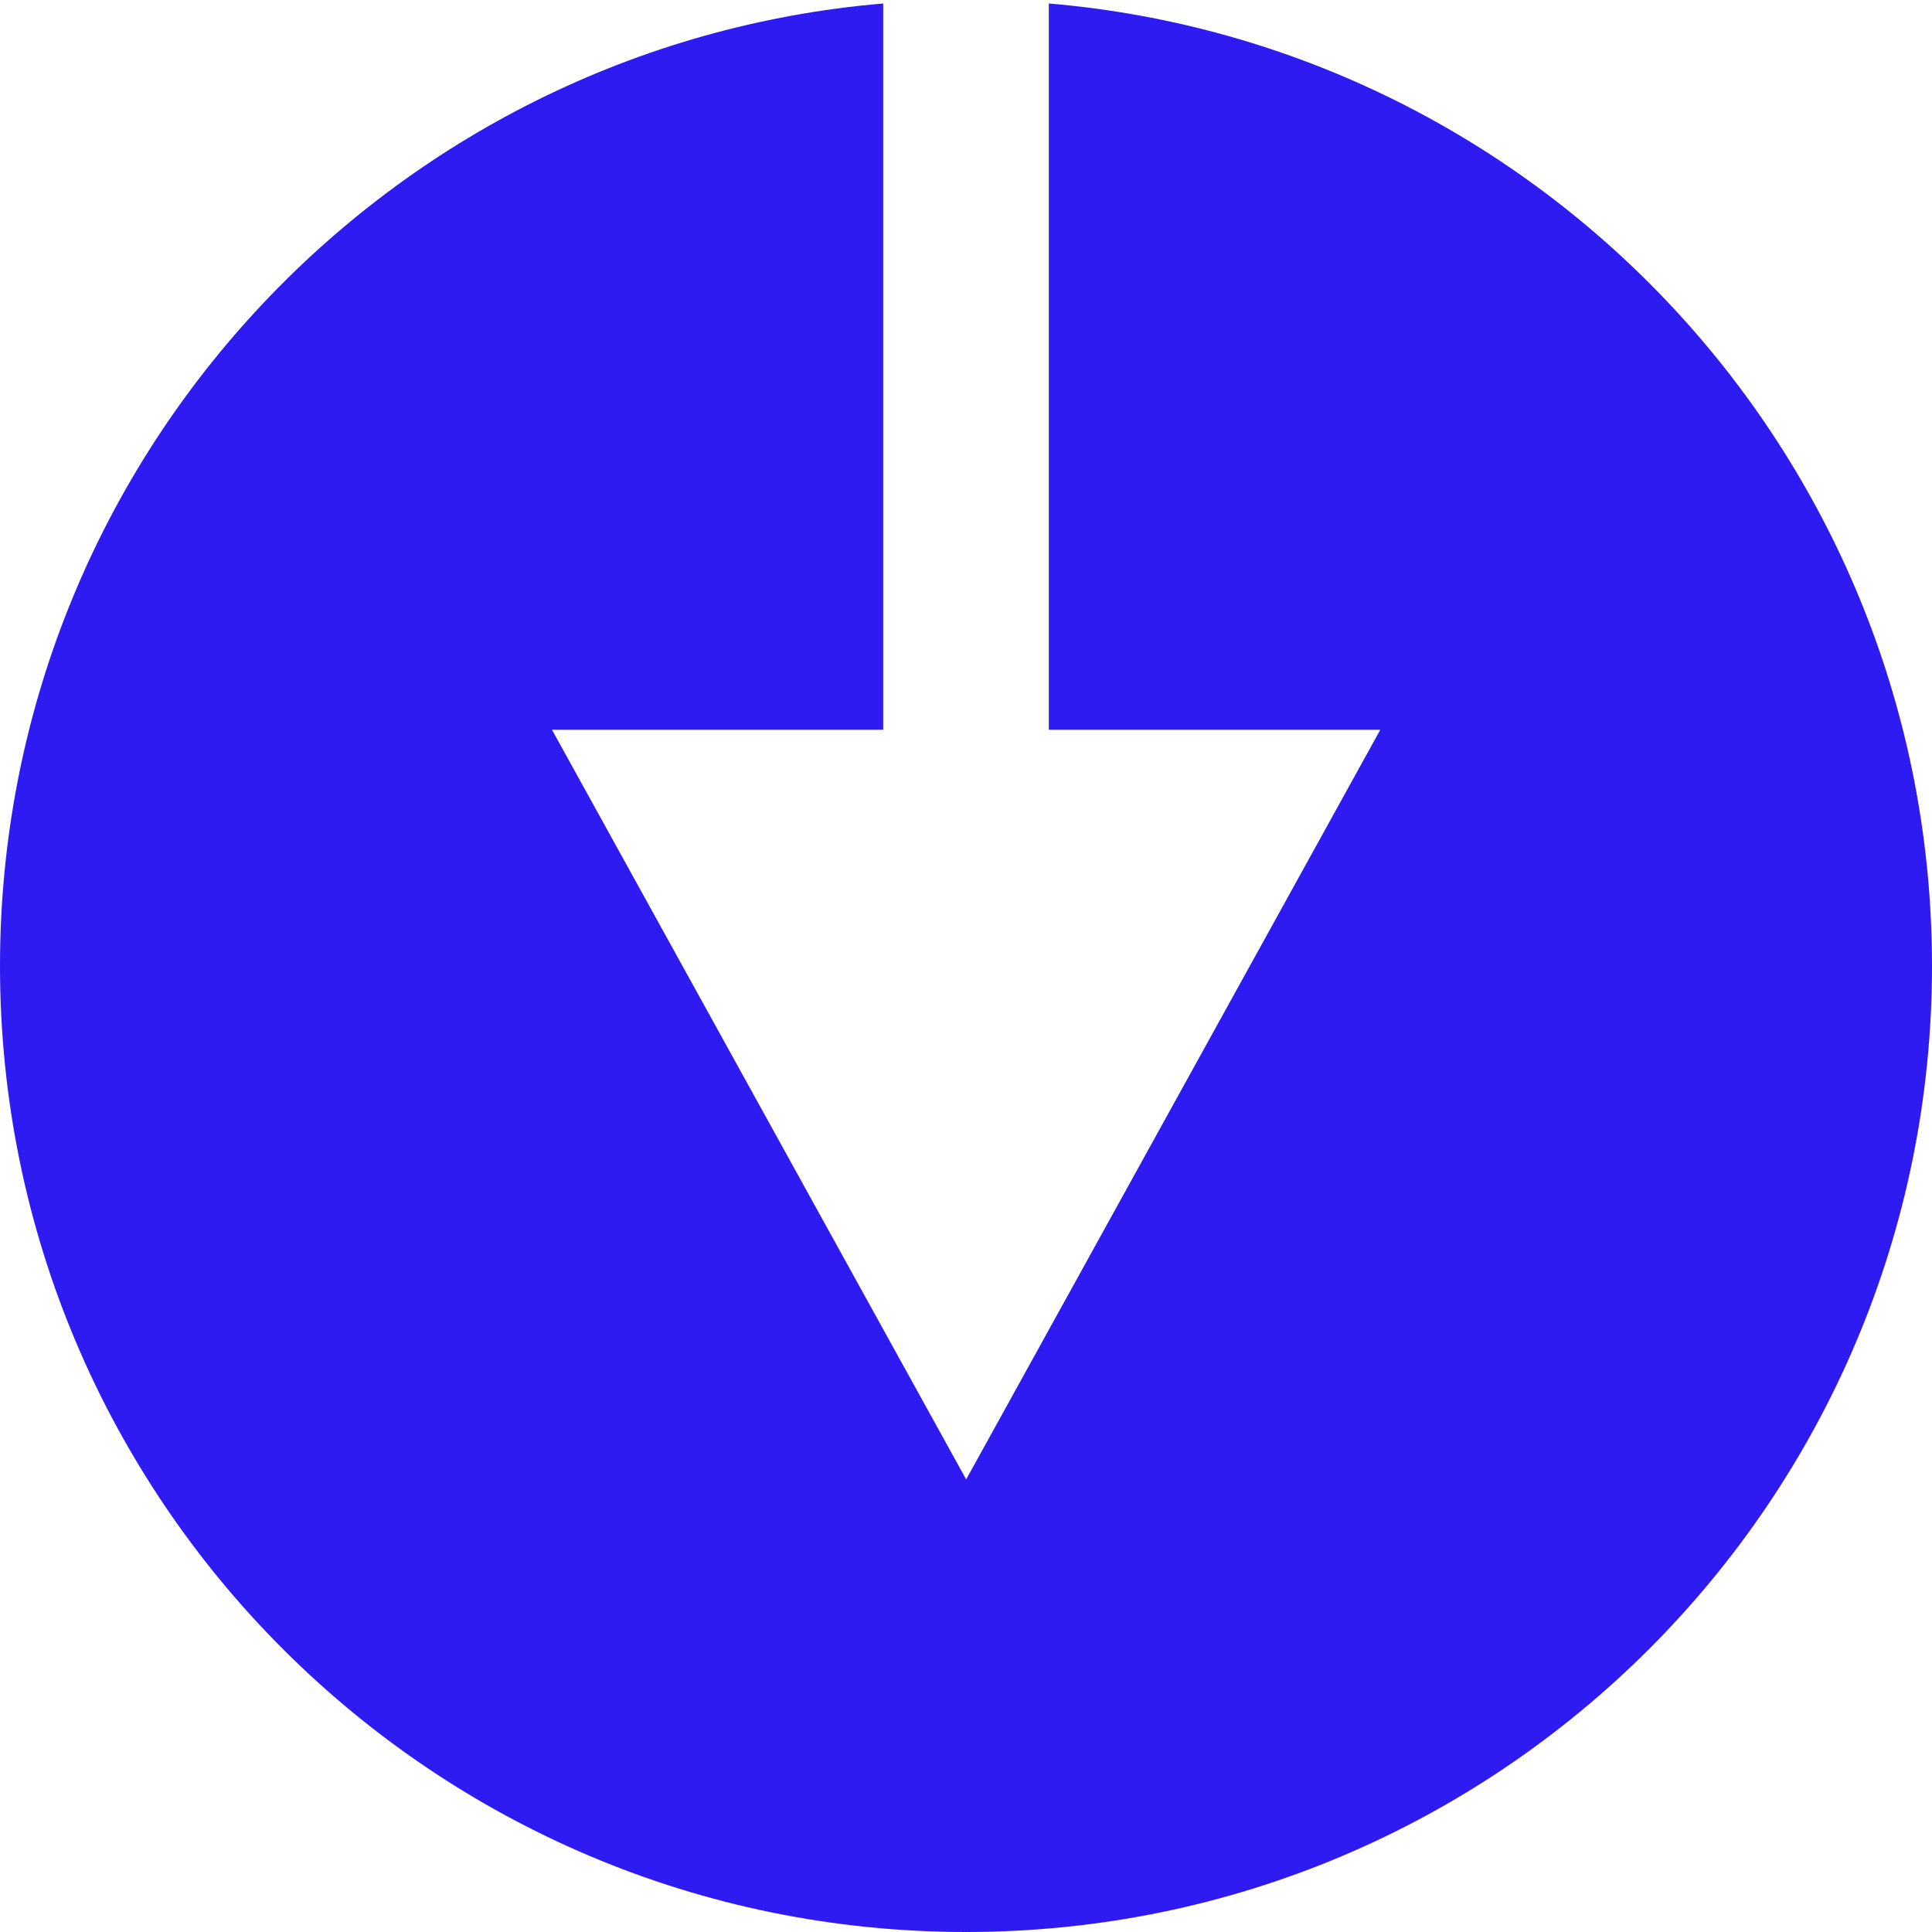
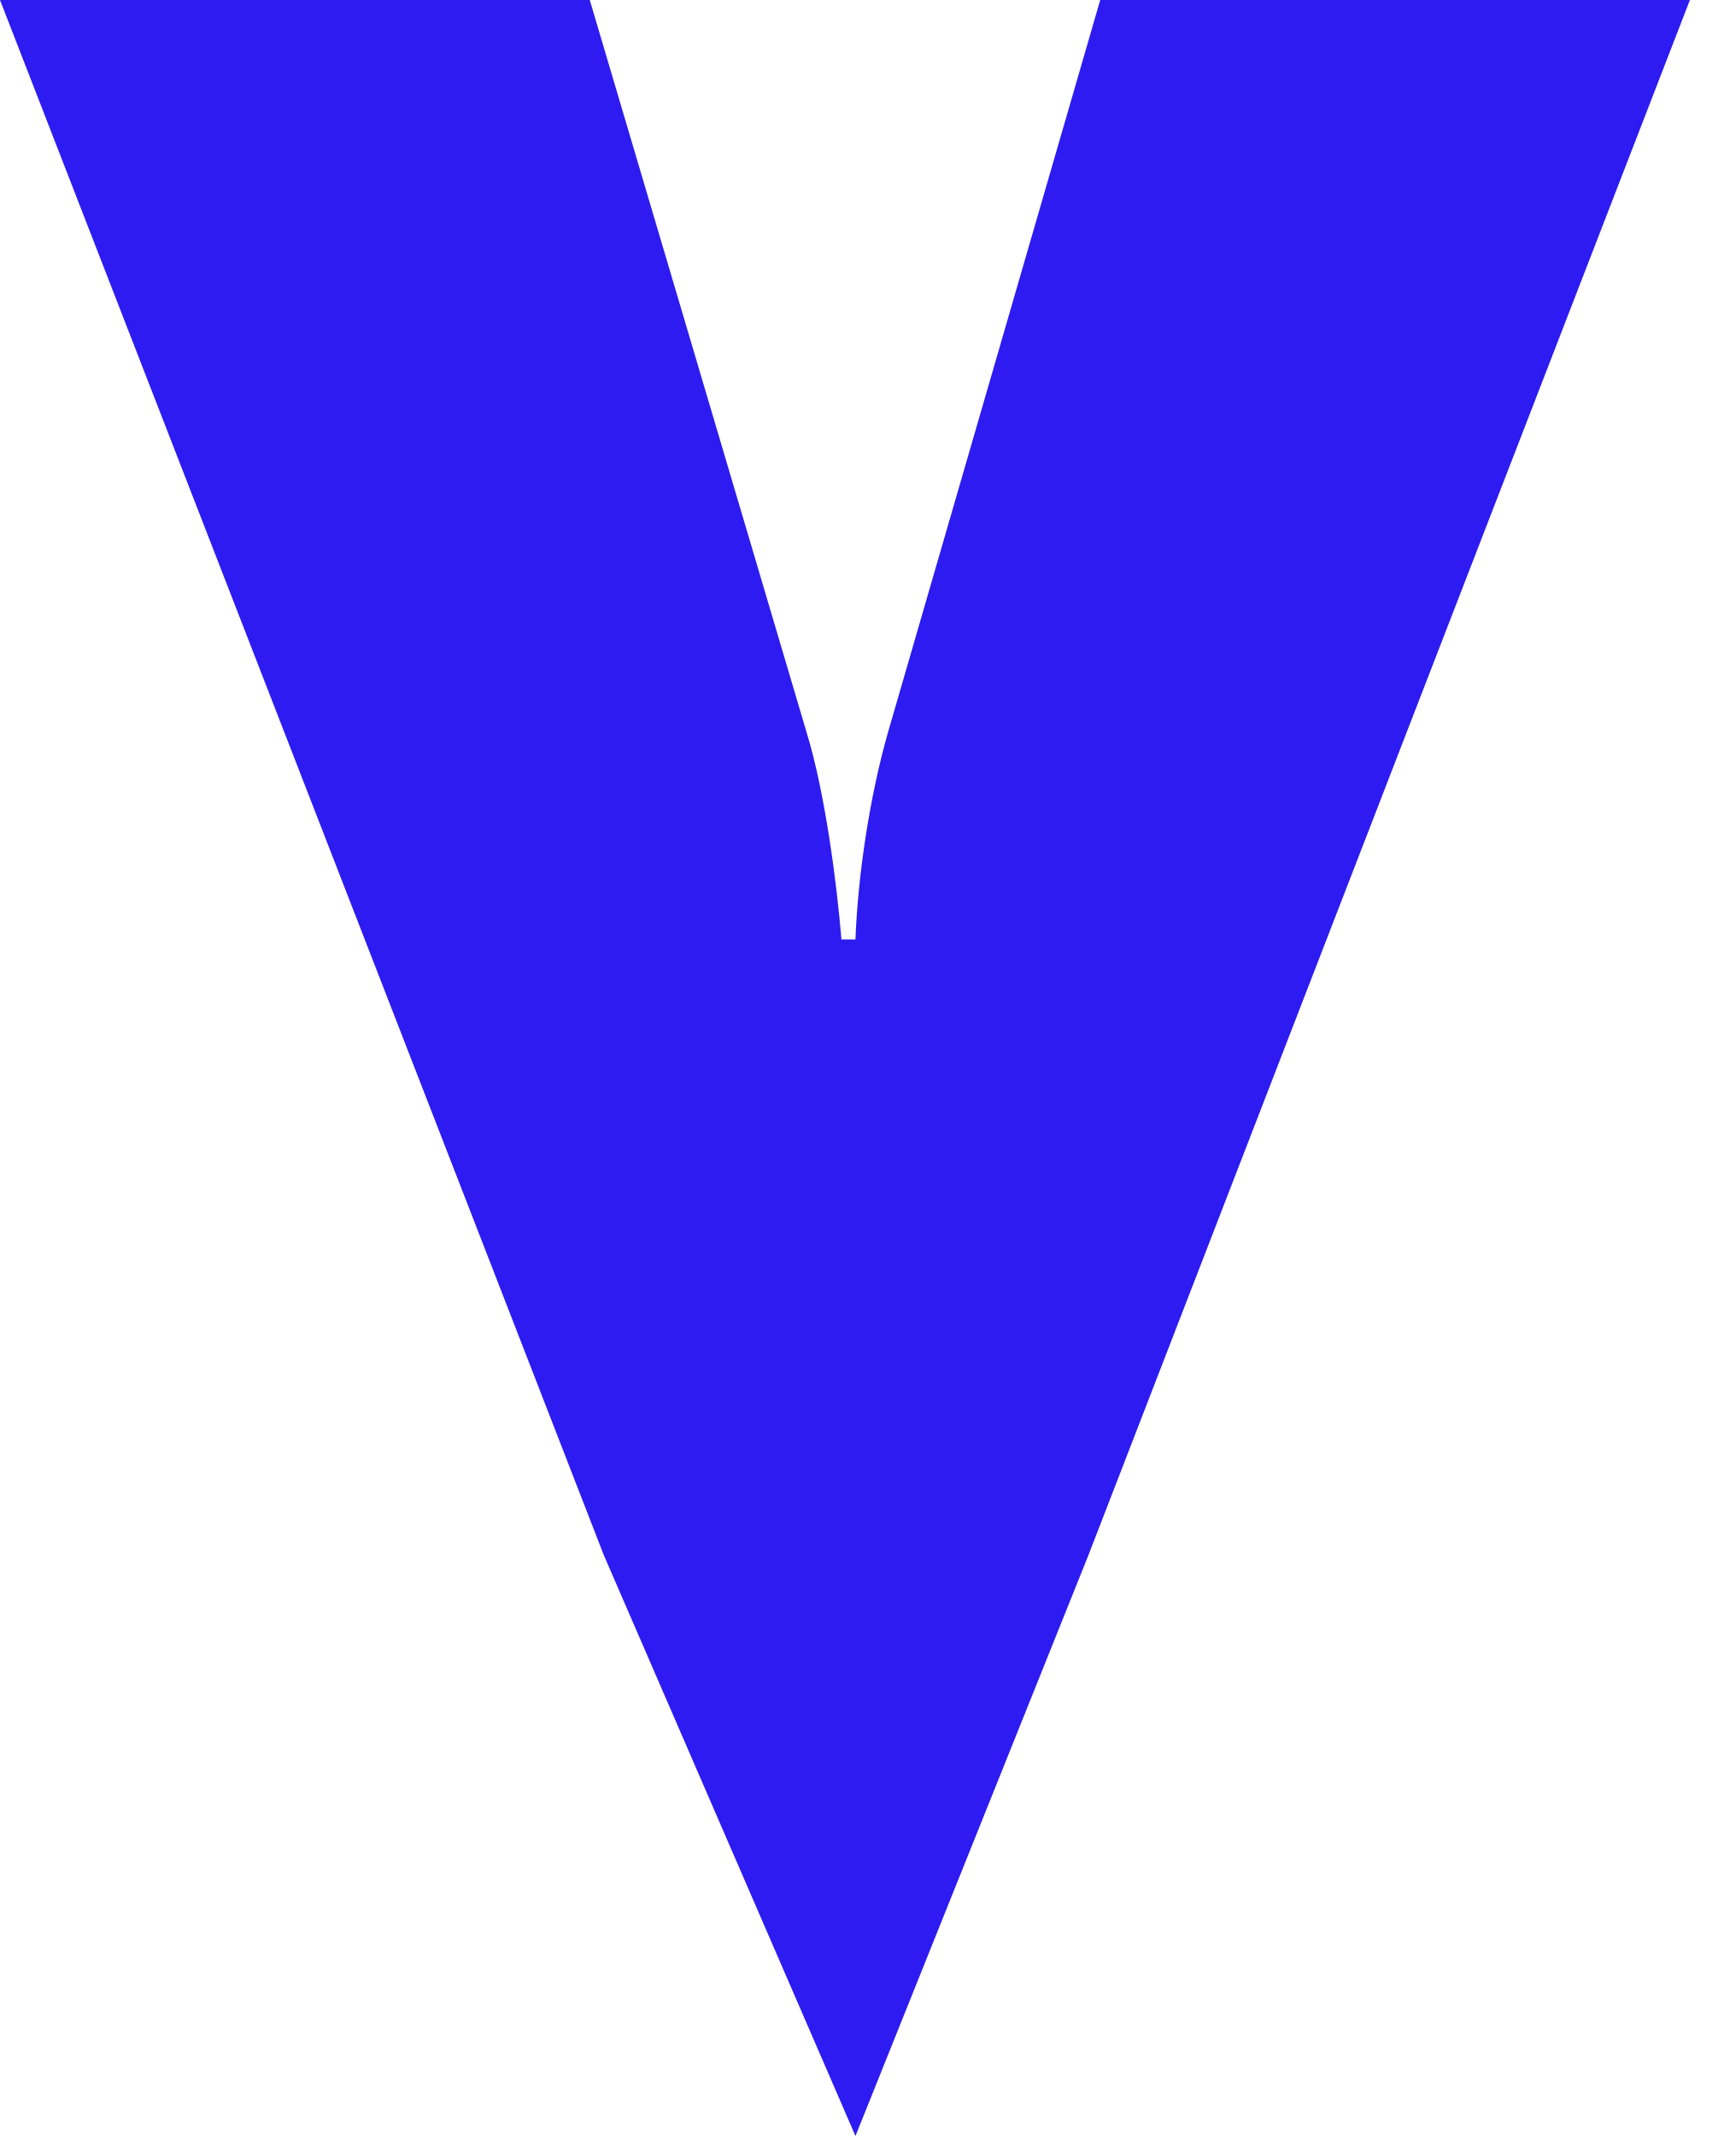
- <svg xmlns="http://www.w3.org/2000/svg" width="35px" height="35px" viewBox="0 0 35 35" version="1.1">
+ <svg xmlns="http://www.w3.org/2000/svg" width="26px" height="32px" viewBox="0 0 26 32" version="1.1">
  <defs />
  <g id="Page-1" stroke="none" stroke-width="1" fill="none" fill-rule="evenodd">
-     <g id="Desktop-HD" transform="translate(-96, -890)" fill="#2D1BF1">
-       <g id="What-1/2" transform="translate(96, -4)">
-         <g id="Group-19" transform="translate(0, 894)">
-           <path d="M16,0.063 C7.037,0.824 0,8.34 0,17.5 C0,27.165 7.835,35 17.5,35 C27.165,35 35,27.165 35,17.5 C35,8.34 27.963,0.824 19,0.063 L19,13.221 L25.005,13.221 L17.503,26.801 L10,13.221 L16,13.221 L16,0.063 L16,0.063 Z" id="Combined-Shape" />
-         </g>
-       </g>
+     <g id="Desktop-HD" transform="translate(-114, -906)" fill="#2D1BF1">
+       <path d="M123.045,929.294 L126.817,938 L130.309,929.294 L139.319,906 L130.484,906 L127.306,916.966 C127.026,917.944 126.852,919.131 126.817,920.074 L126.607,920.074 C126.537,919.236 126.363,917.874 126.083,916.966 L122.836,906 L114,906 L123.045,929.294 Z" id="V" />
    </g>
  </g>
</svg>
